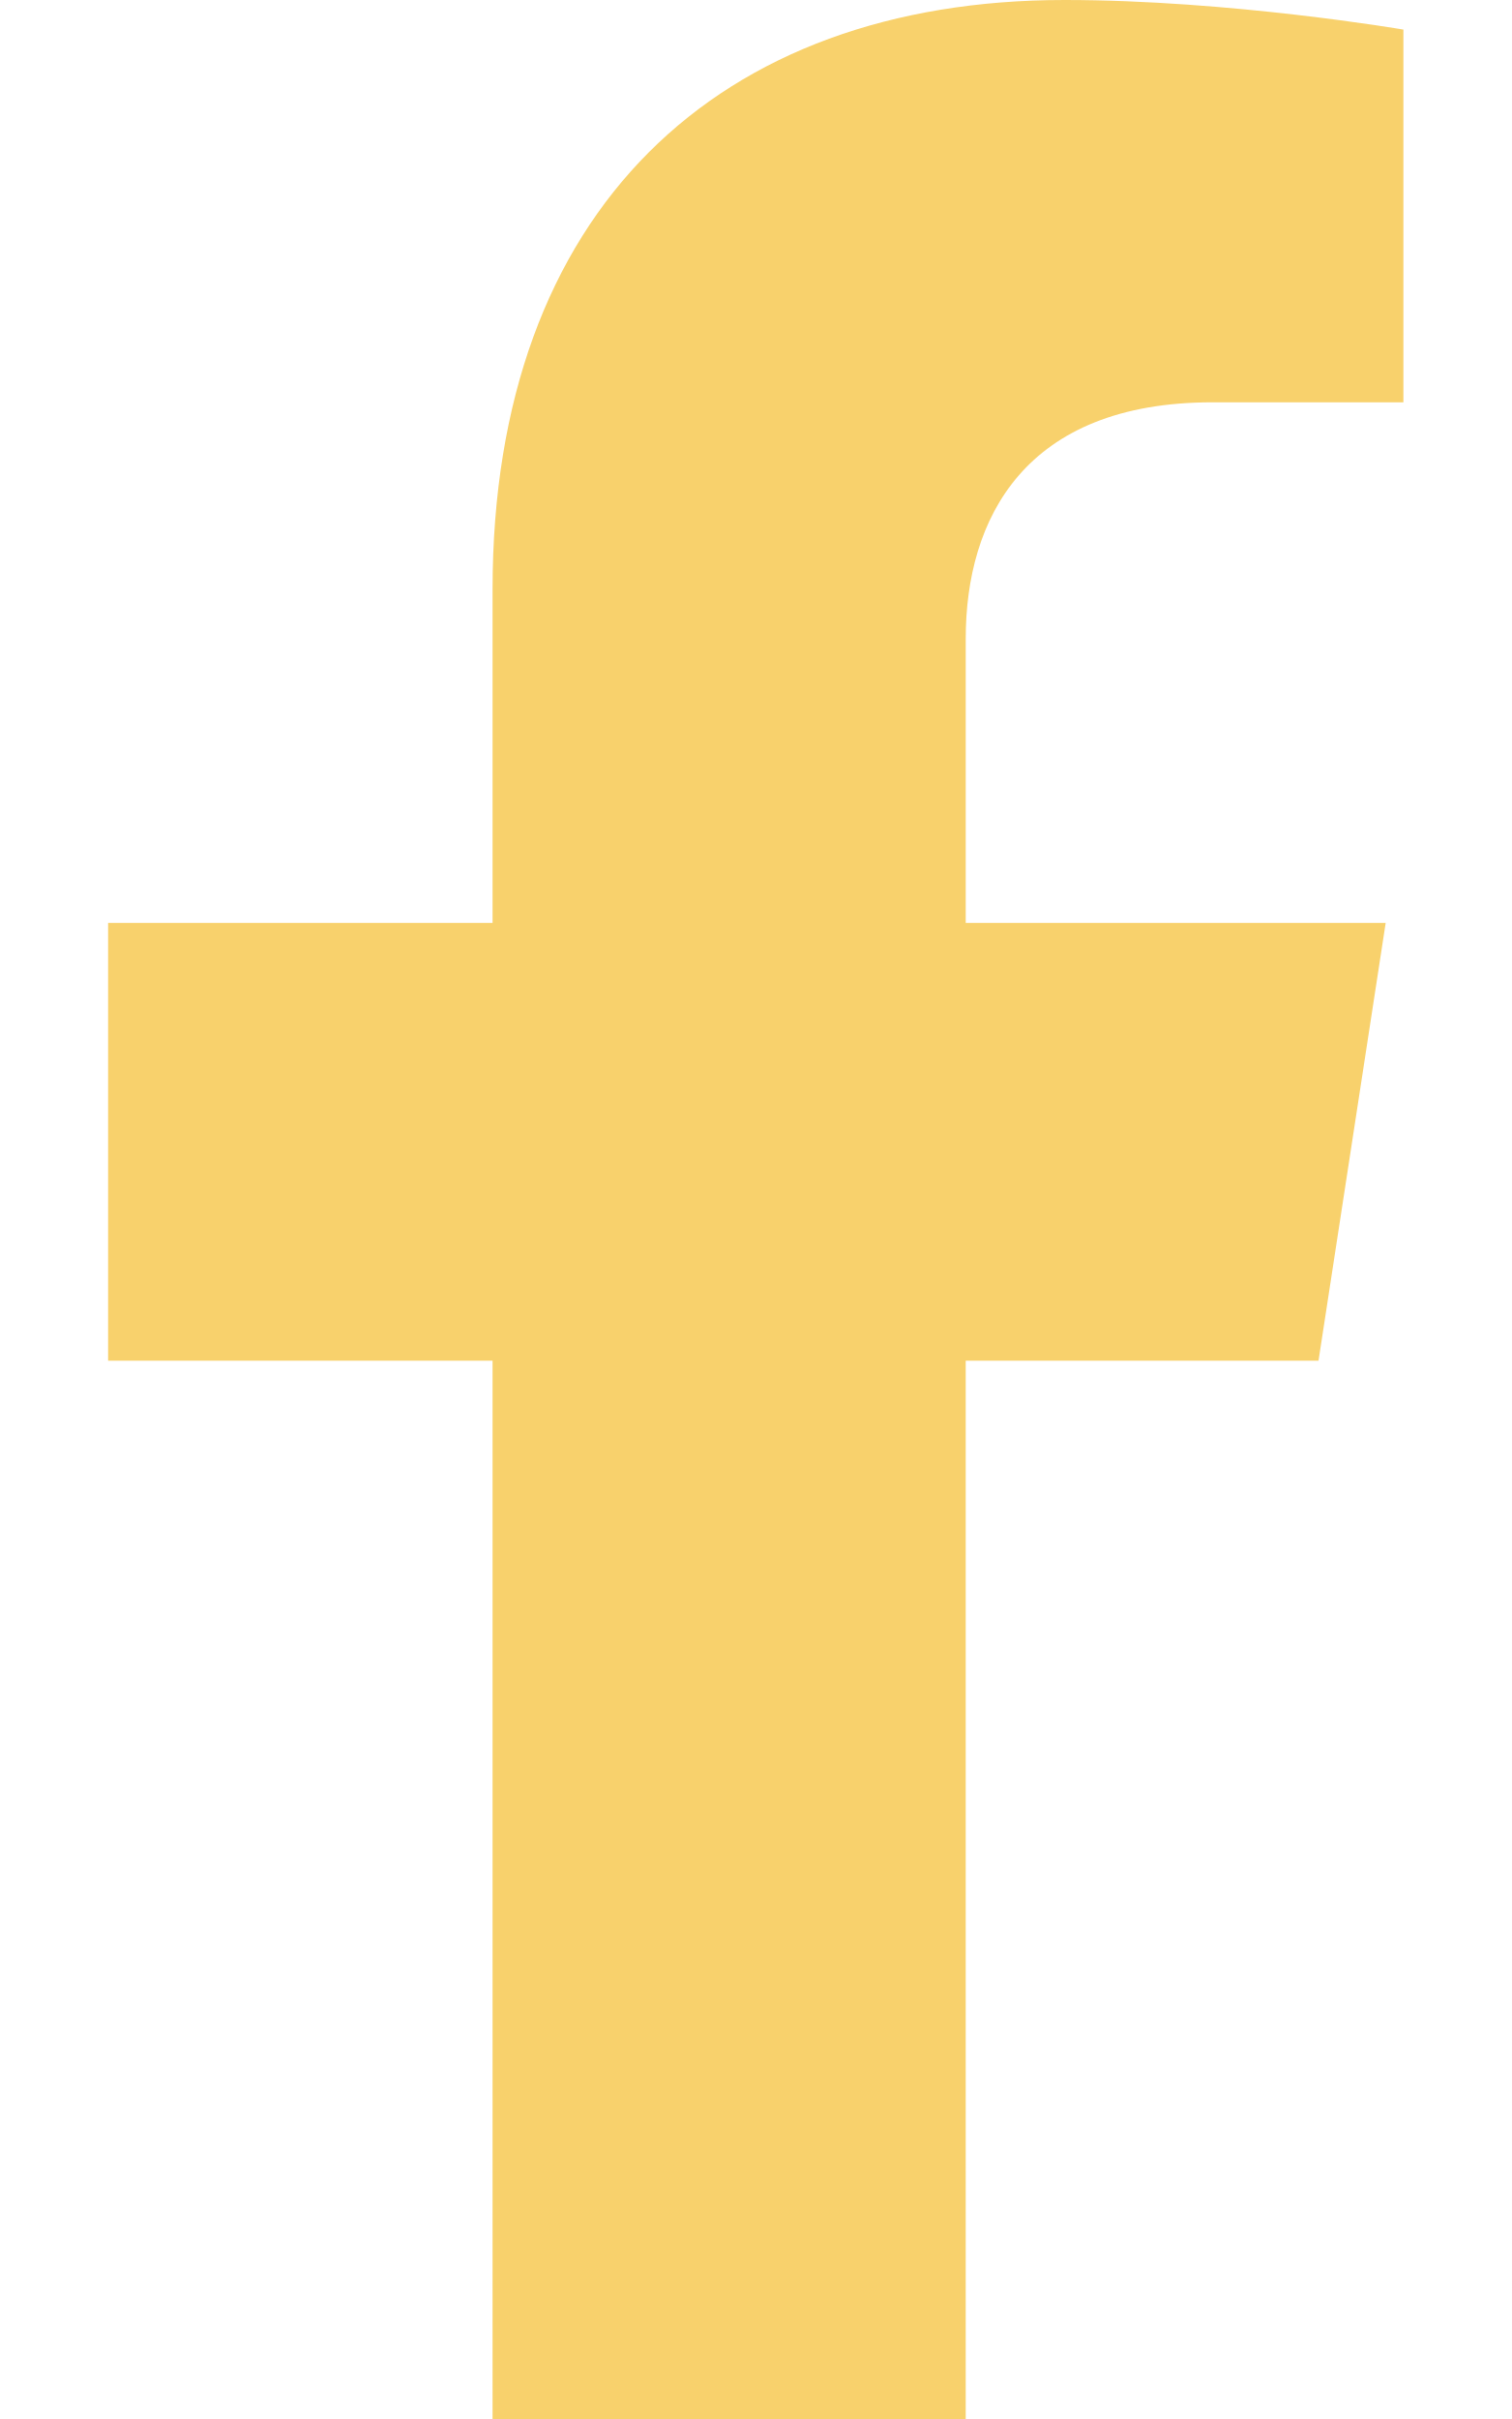
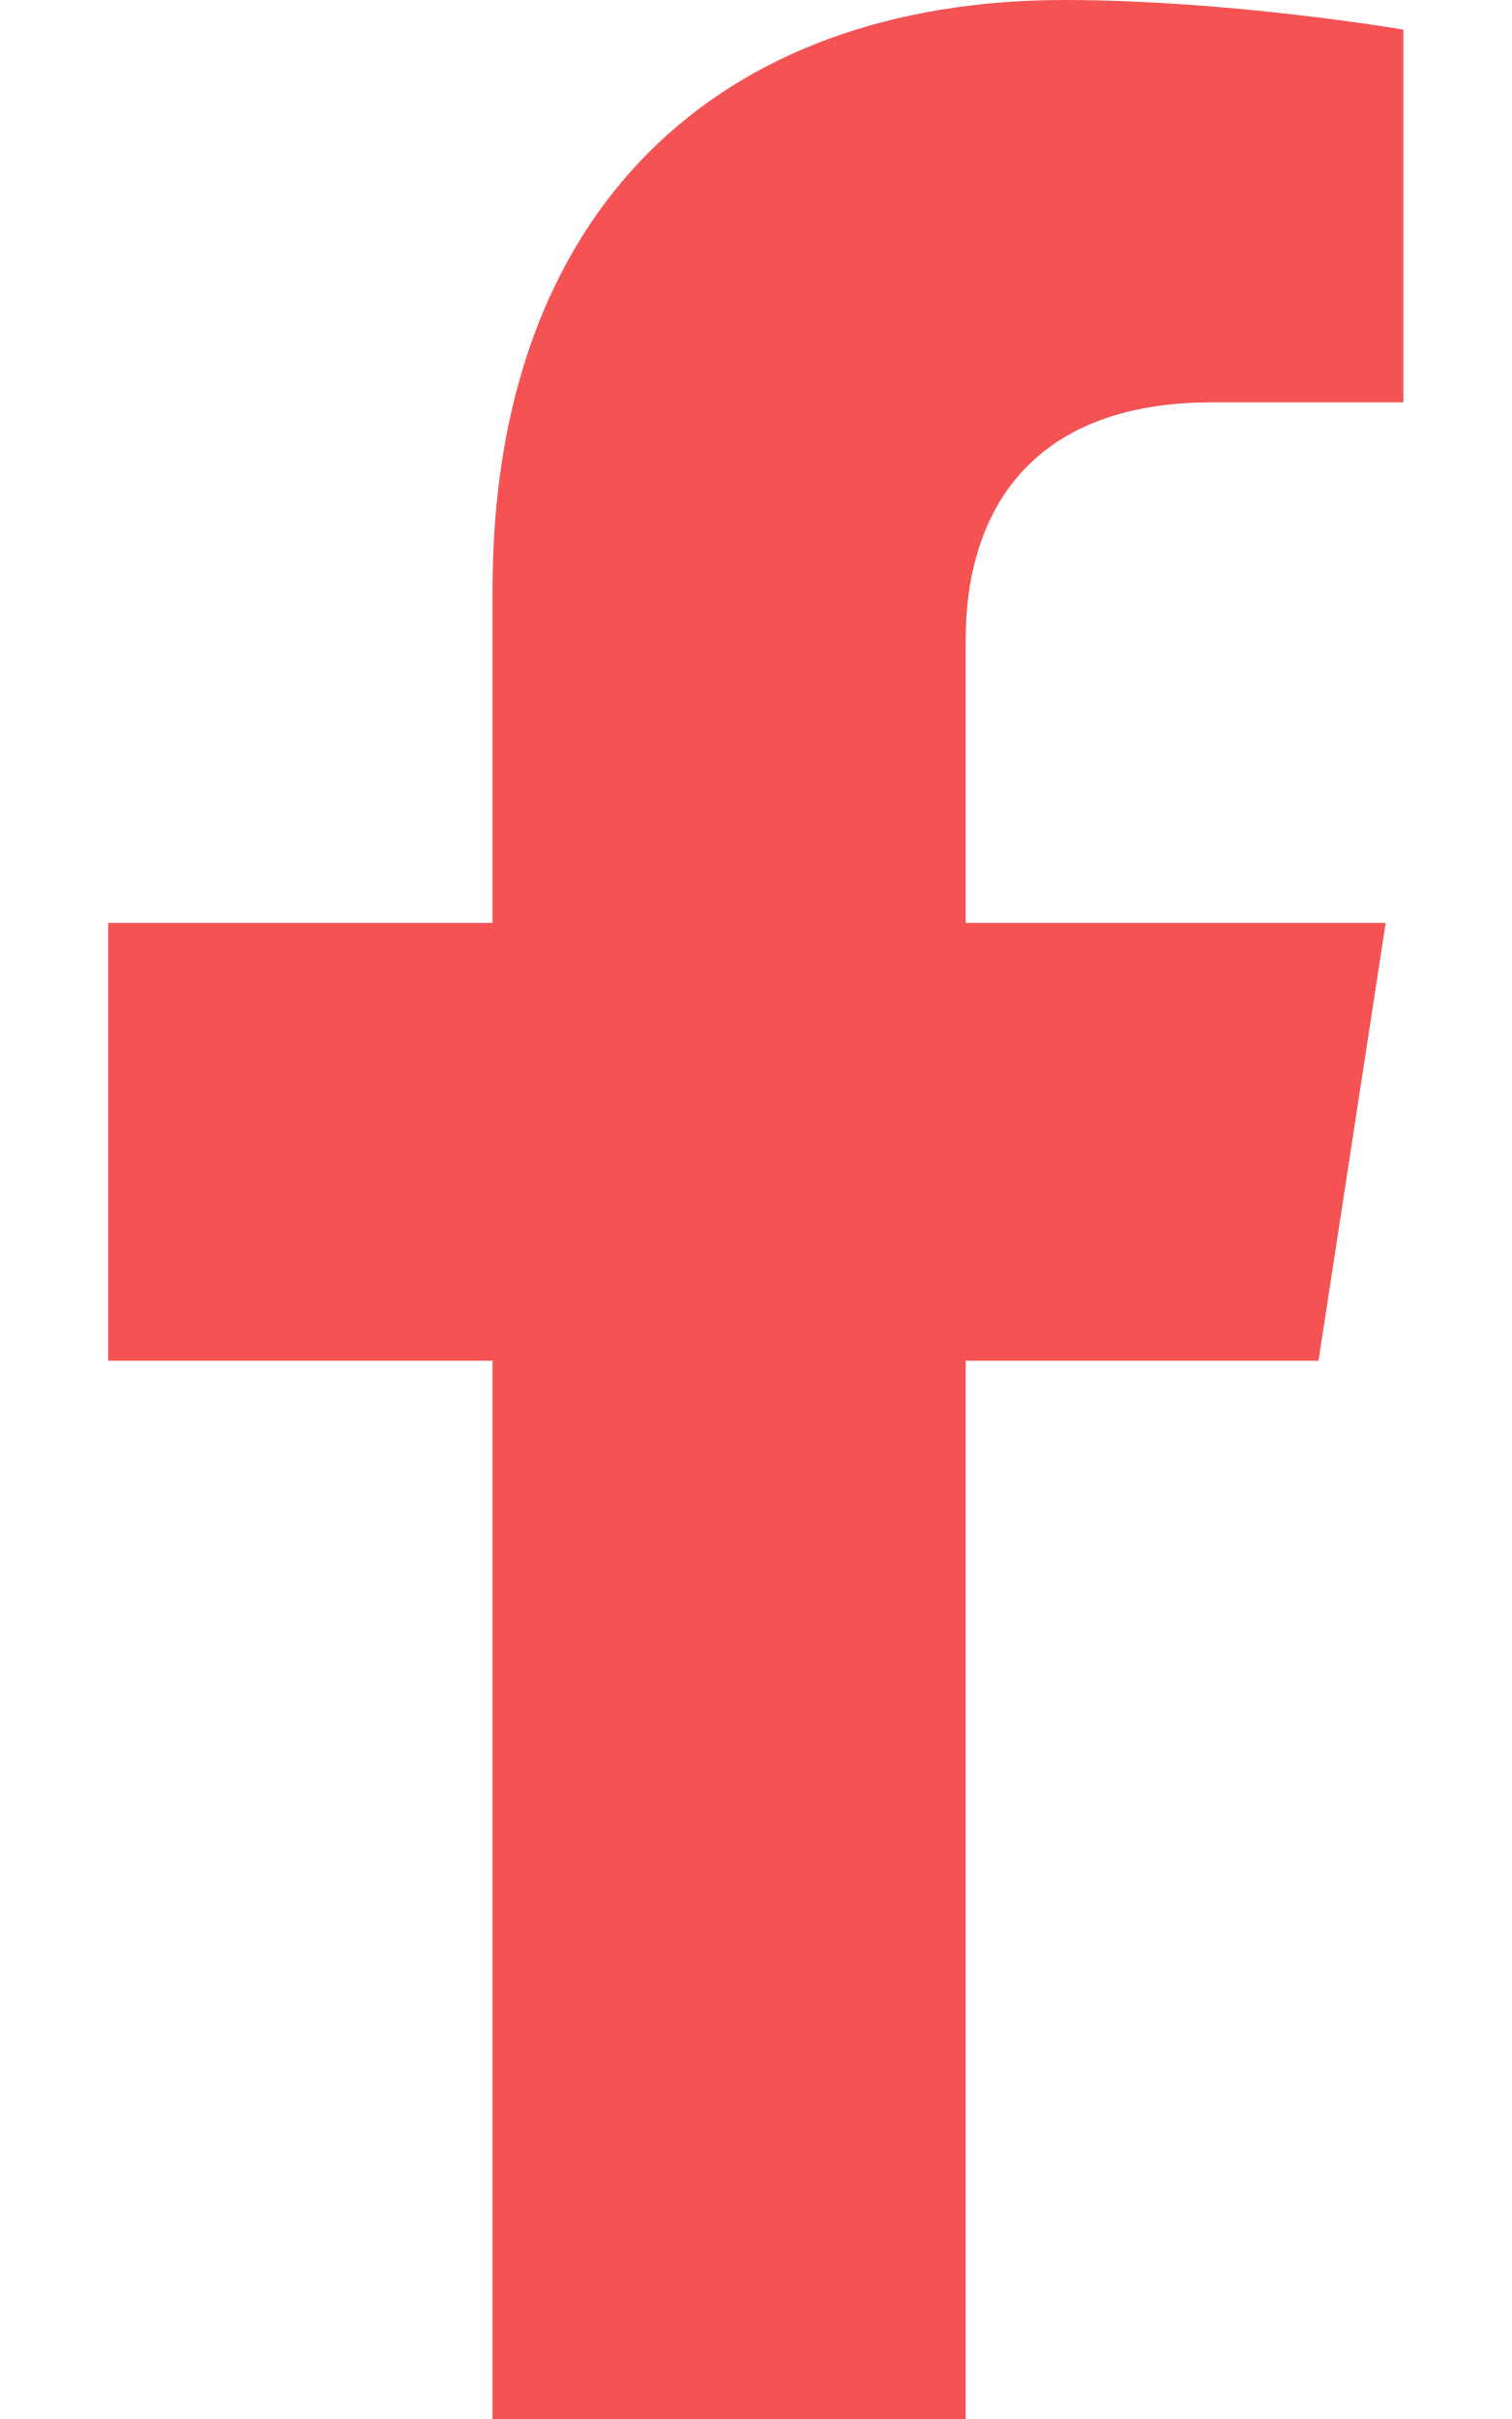
<svg xmlns="http://www.w3.org/2000/svg" aria-hidden="true" focusable="false" data-prefix="fab" data-icon="facebook-f" class="svg-inline--fa fa-facebook-f fa-w-10" role="img" viewBox="0 0 320 512">
-   <path fill="#F8D16C" d="M279.14 288l14.22-92.66h-88.91v-60.13c0-25.35 12.42-50.06 52.24-50.06h40.42V6.26S260.43 0 225.36 0c-73.22 0-121.08 44.38-121.08 124.72v70.62H22.89V288h81.39v224h100.17V288z" />
+   <path fill="#F55254" d="M279.14 288l14.22-92.66h-88.91v-60.13c0-25.35 12.42-50.06 52.24-50.06h40.42V6.26S260.43 0 225.36 0c-73.22 0-121.08 44.38-121.08 124.72v70.62H22.89V288h81.39v224h100.17V288z" />
</svg>
